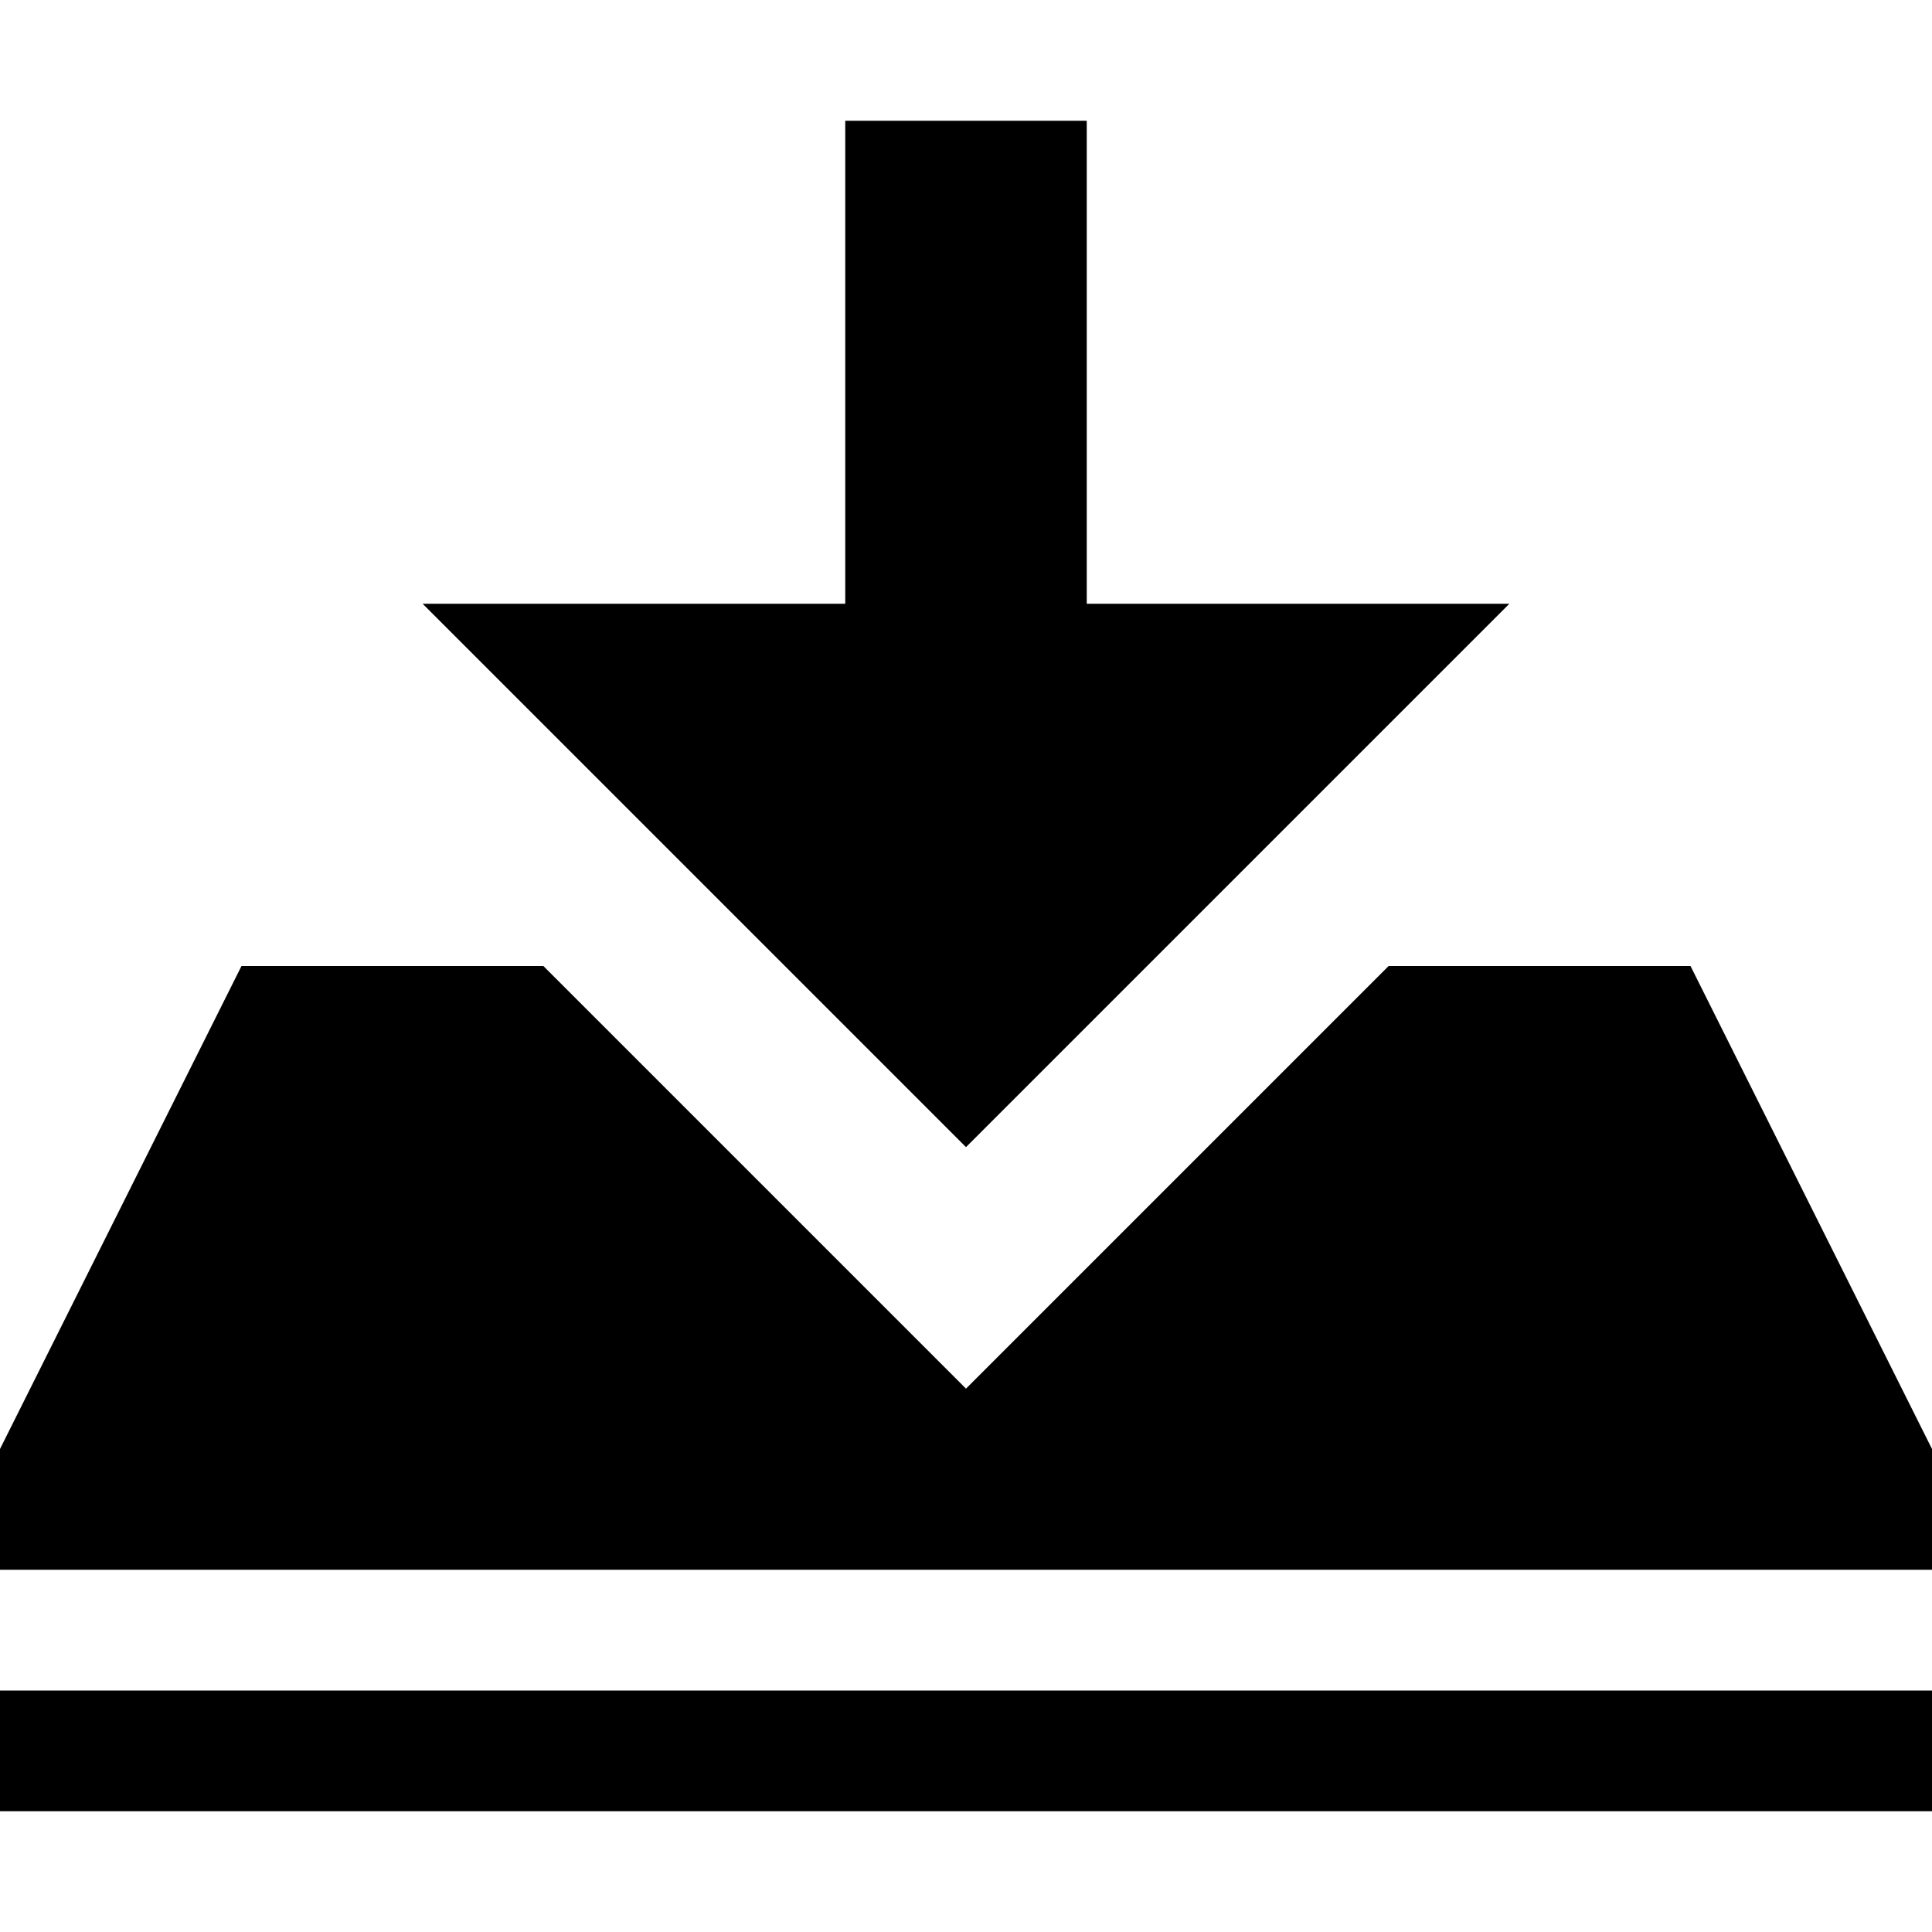
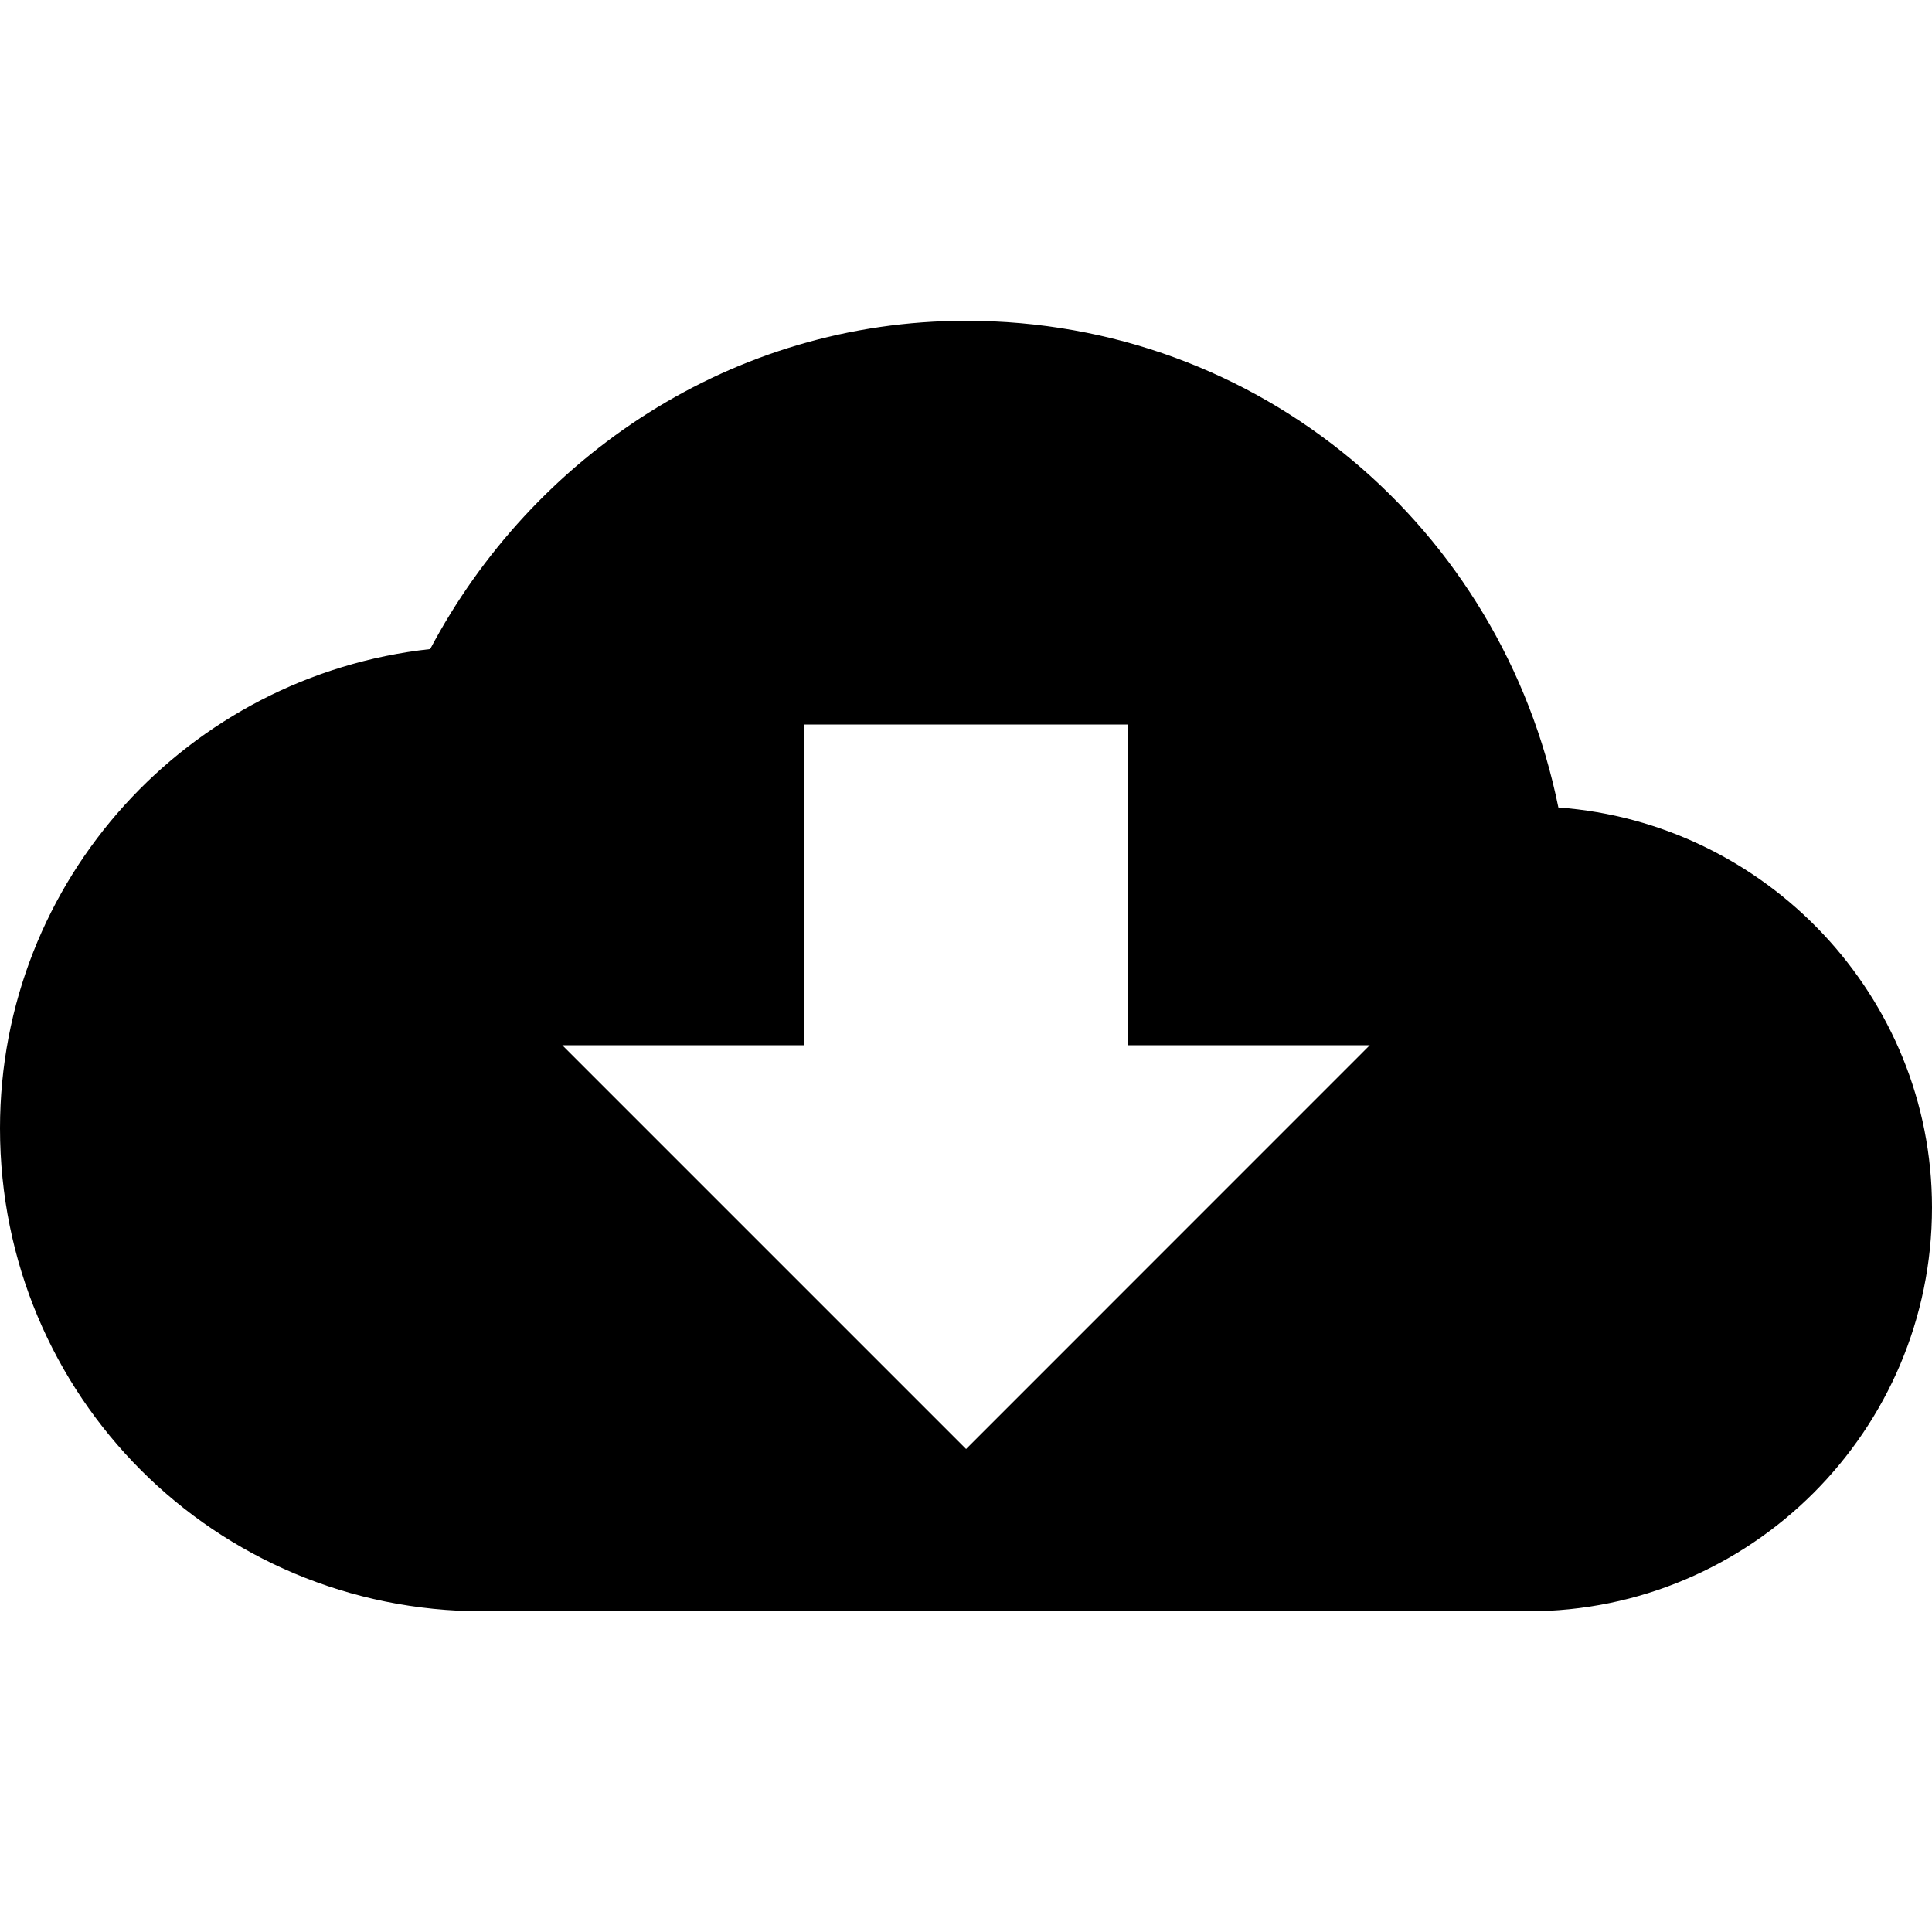
- <svg xmlns="http://www.w3.org/2000/svg" version="1.1" width="32" height="32" viewBox="0 0 32 32">
-   <path d="M28 16h-5l-7 7-7-7h-5l-4 8v2h32v-2l-4-8zM0 28h32v2h-32v-2zM18 10v-8h-4v8h-7l9 9 9-9h-7z" />
+ <svg xmlns="http://www.w3.org/2000/svg" version="1.1" width="24" height="24" viewBox="0 0 24 24">
+   <path d="M17.016 12.984h-3v-3.984h-4.031v3.984h-3l5.016 5.016zM19.359 10.031c2.578 0.188 4.641 2.344 4.641 4.969 0 2.766-2.25 5.016-5.016 5.016h-12.984c-3.328 0-6-2.672-6-6 0-3.094 2.344-5.625 5.344-5.953 1.266-2.391 3.75-4.078 6.656-4.078 3.656 0 6.656 2.578 7.359 6.047z" />
</svg>
